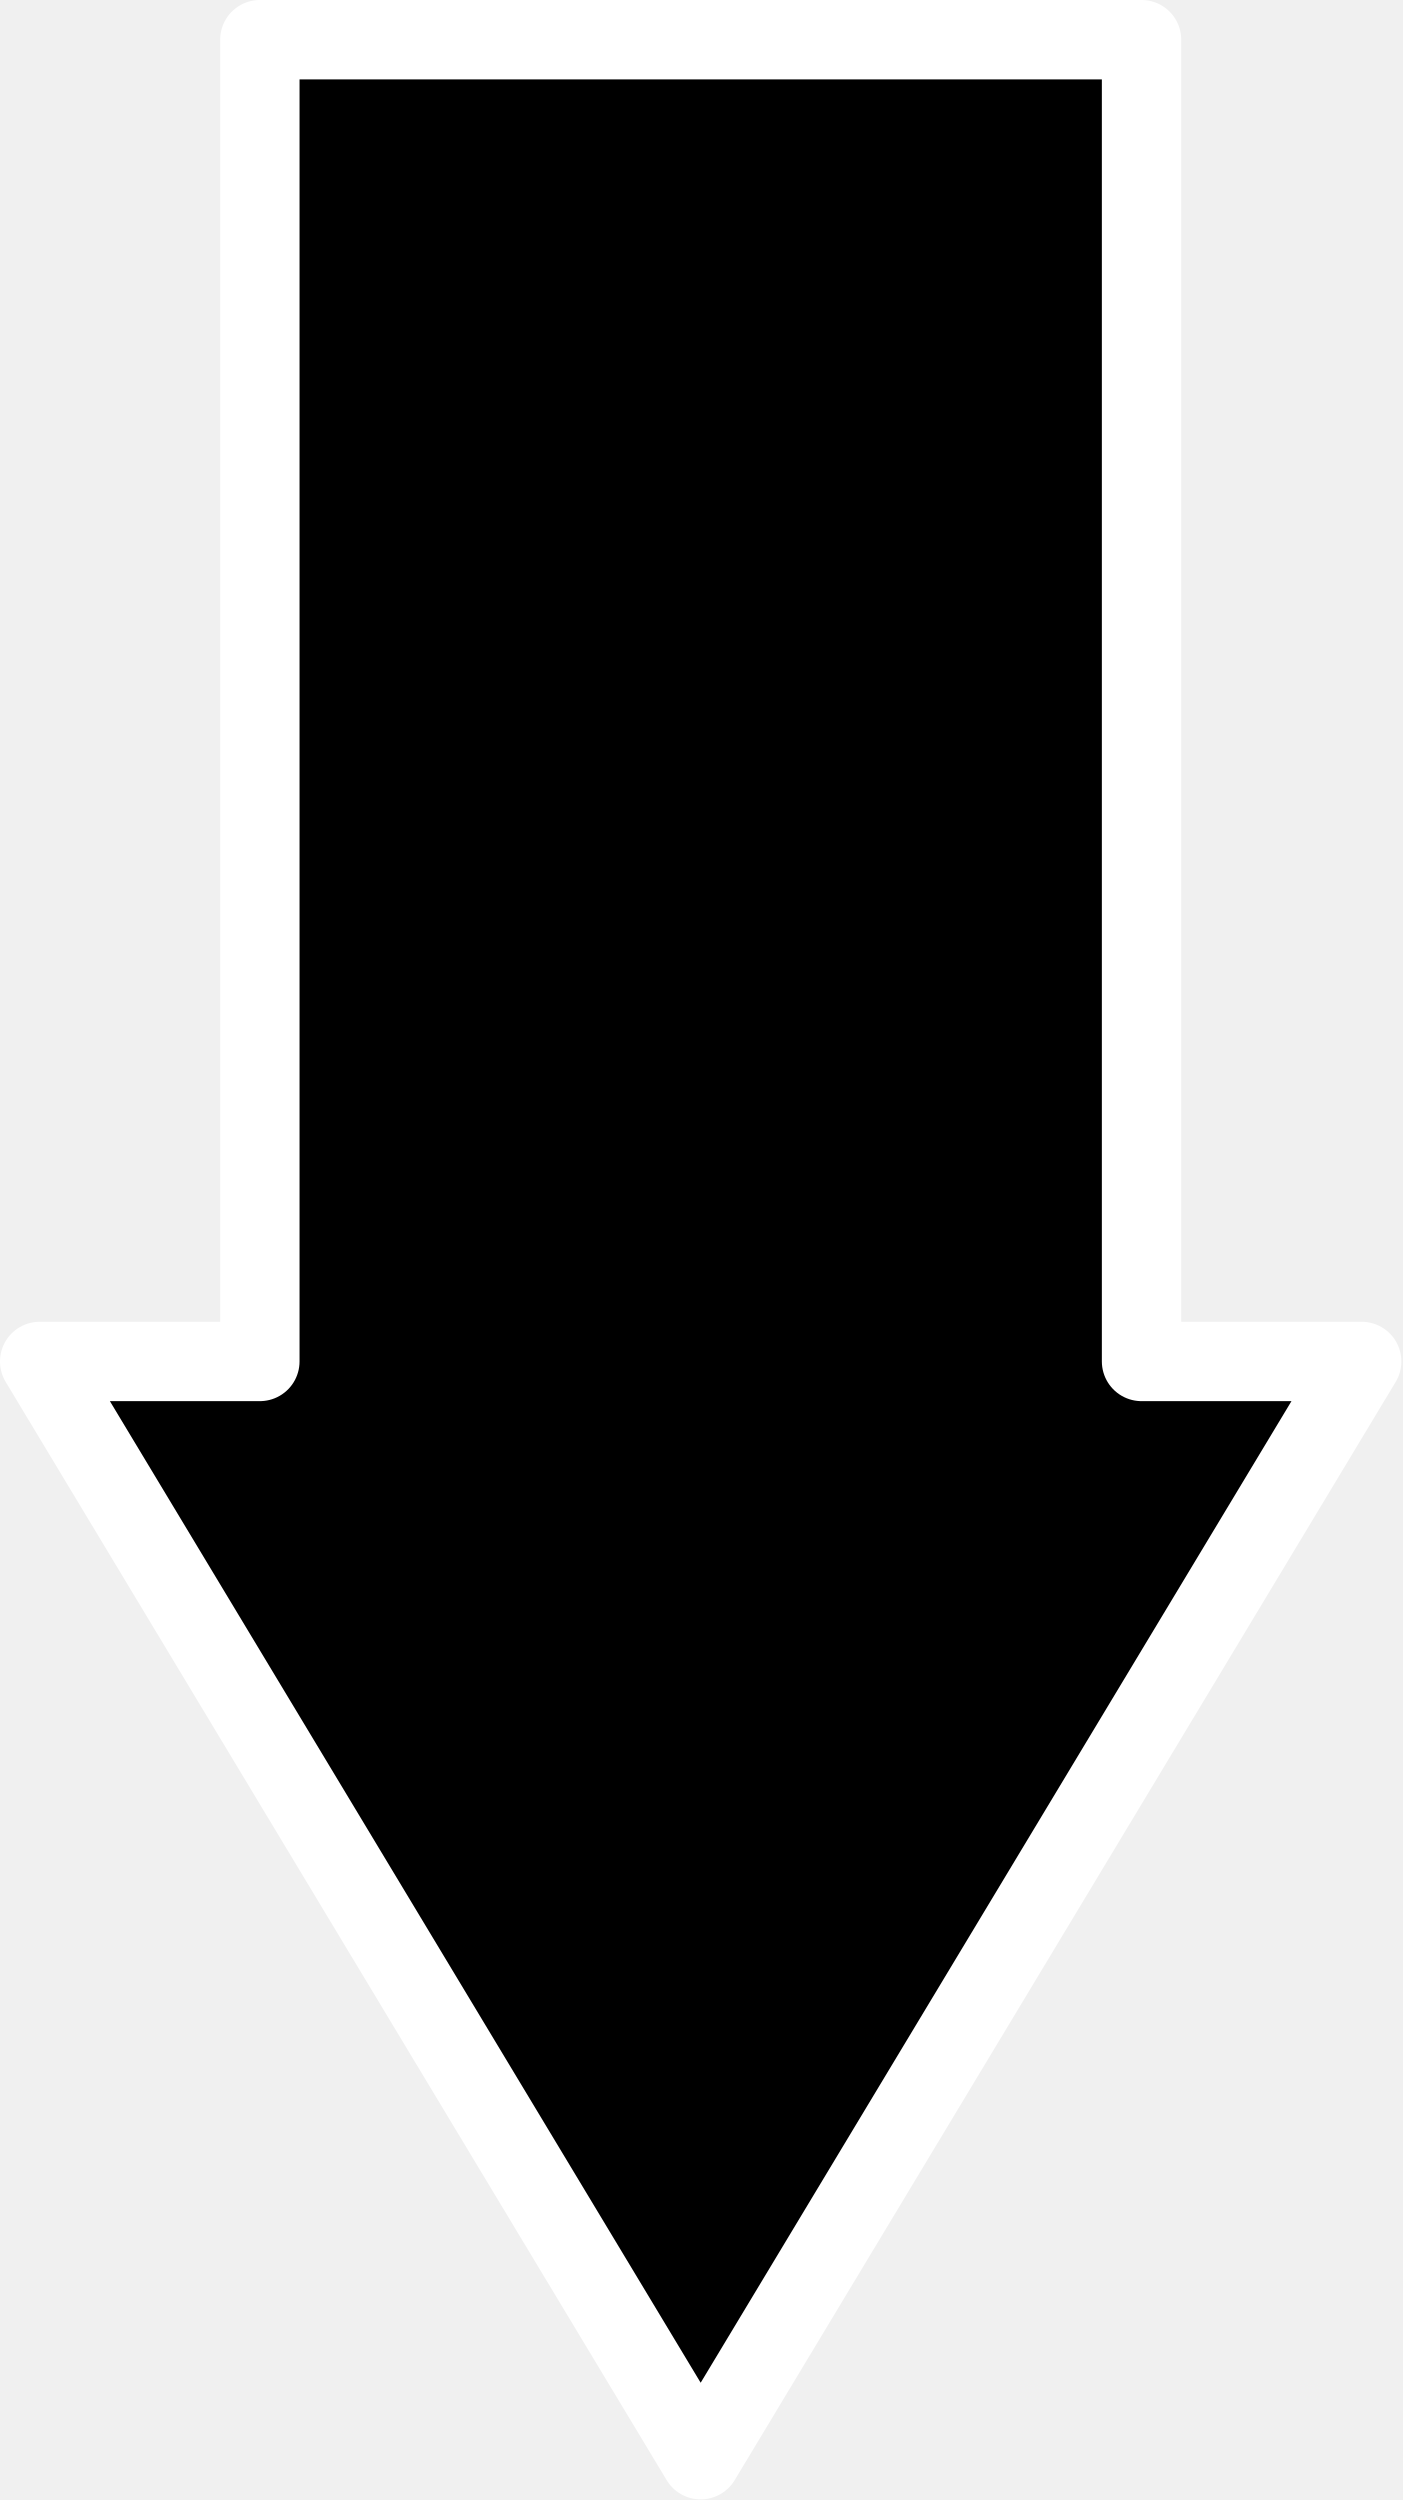
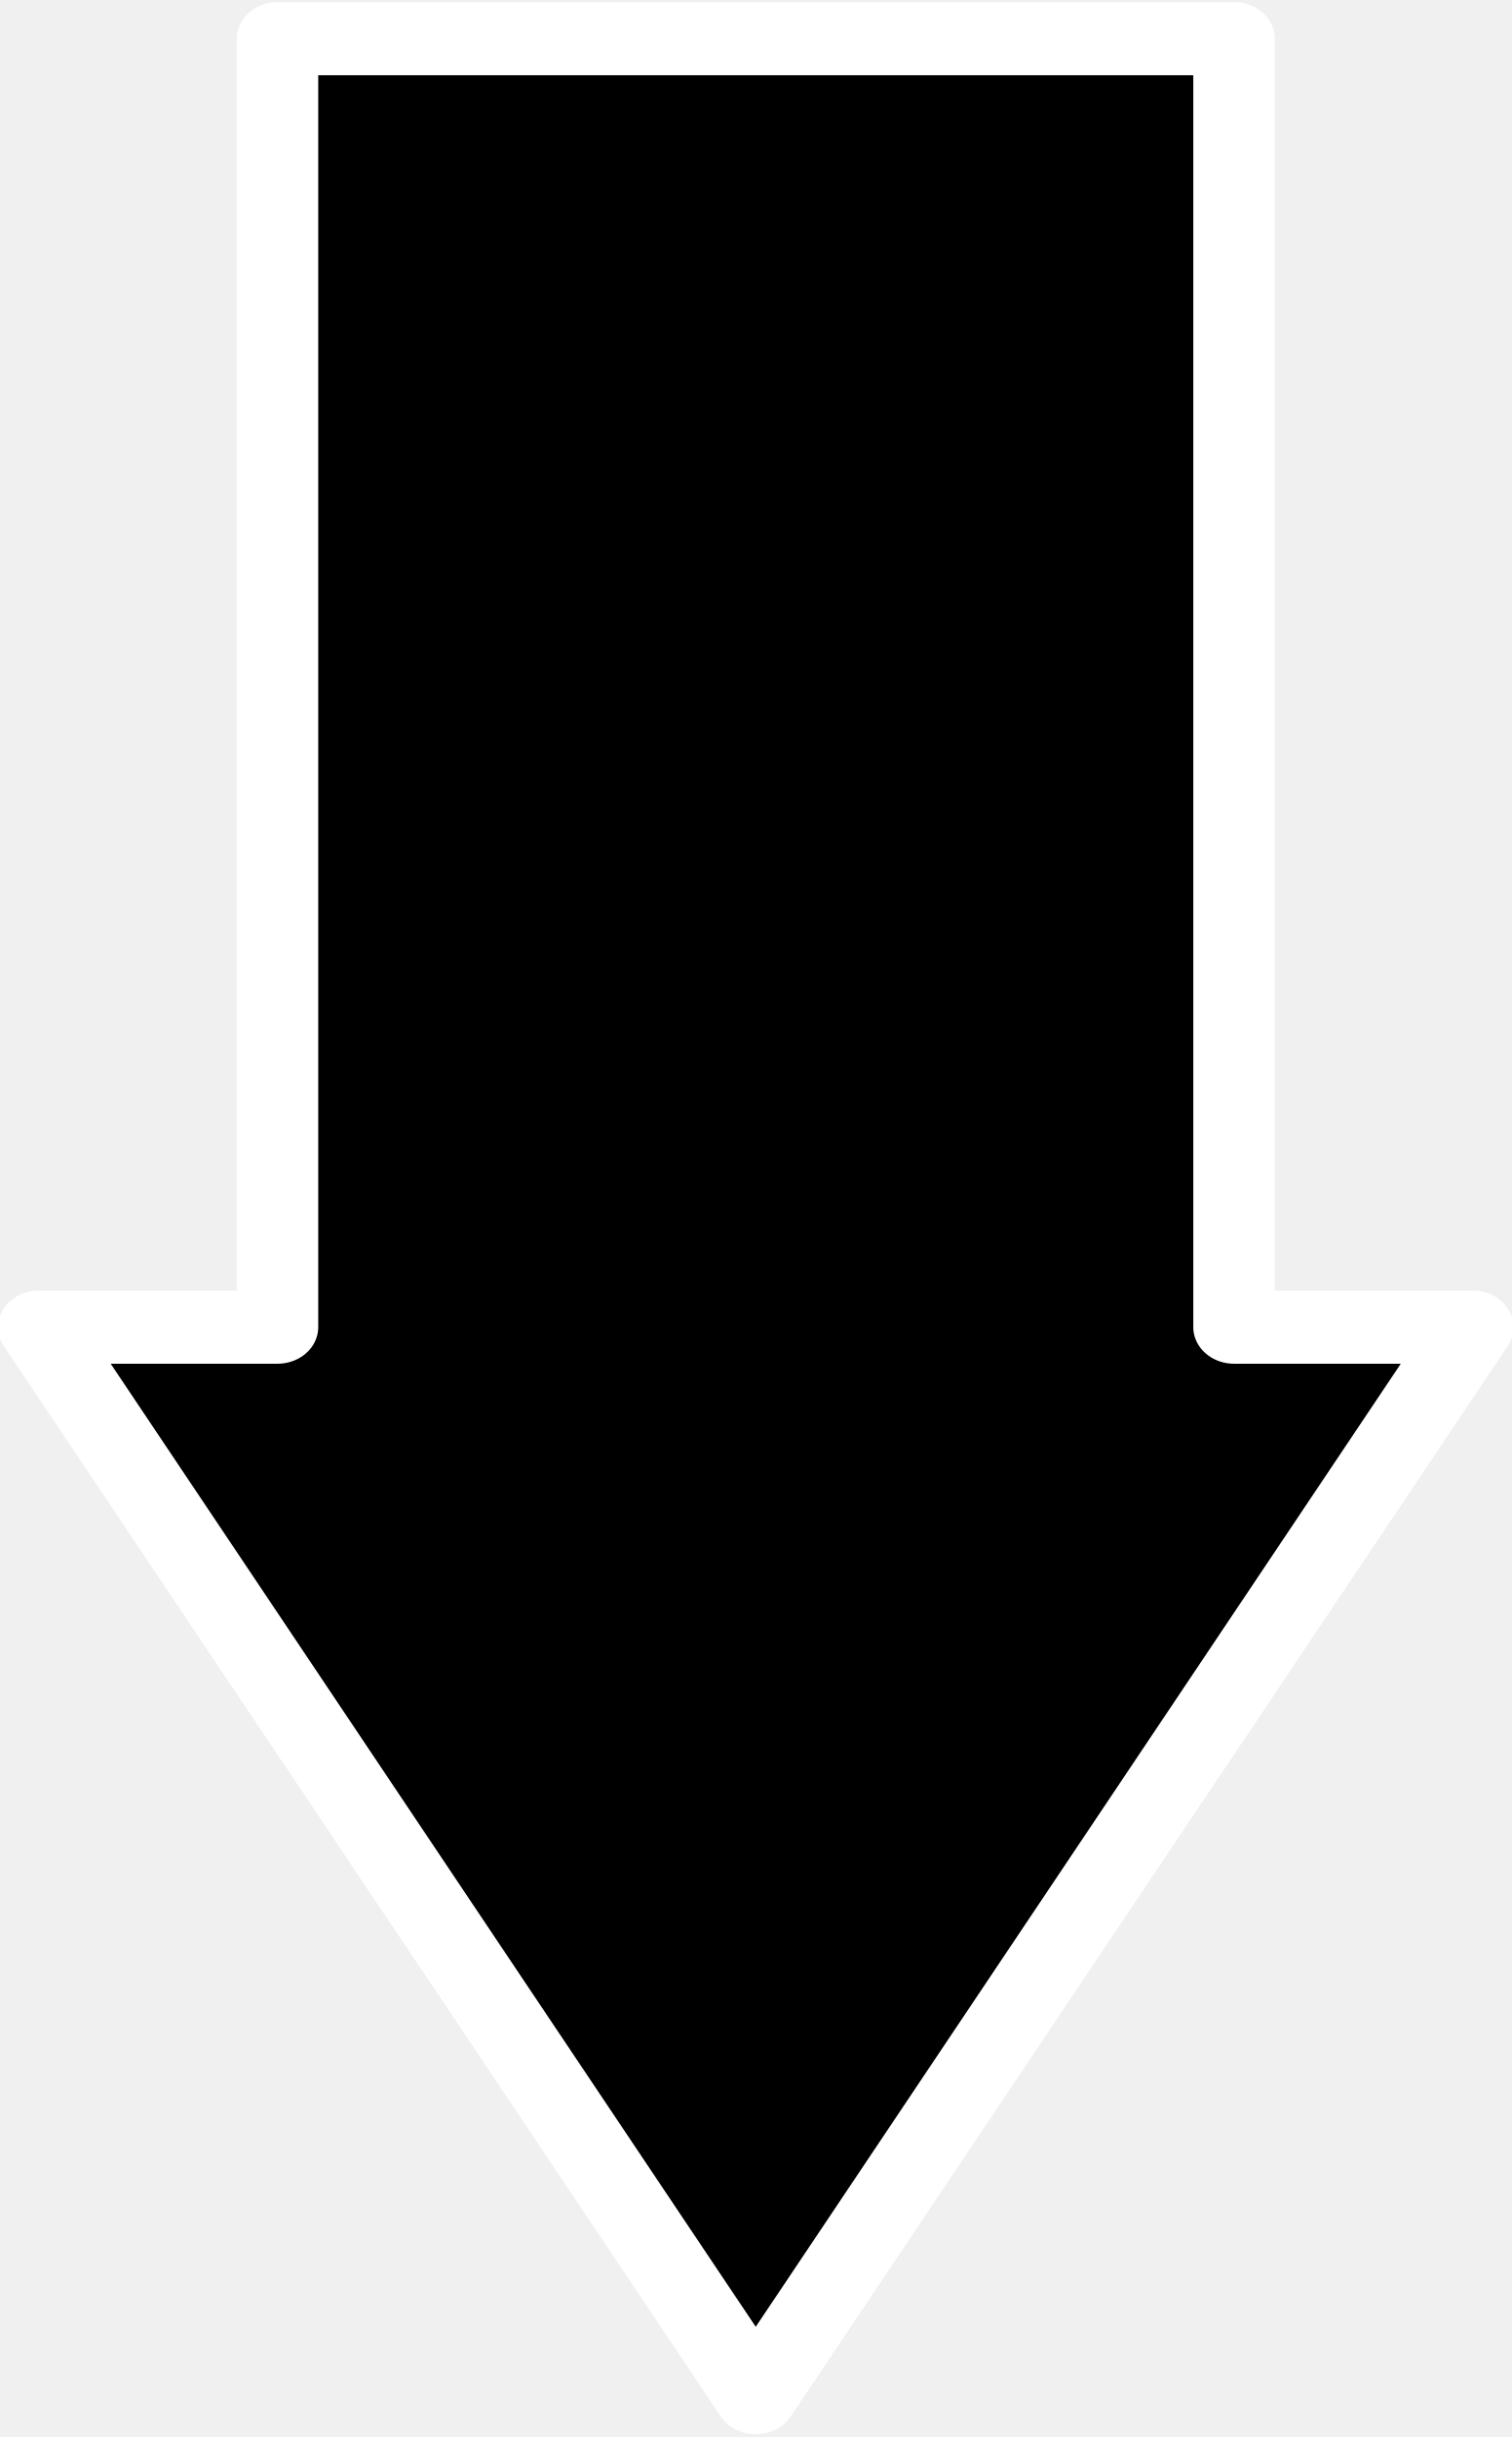
- <svg xmlns="http://www.w3.org/2000/svg" width="100%" height="100%" viewBox="0 0 424 756" version="1.1" xml:space="preserve" style="fill-rule:evenodd;clip-rule:evenodd;stroke-linecap:round;stroke-linejoin:round;stroke-miterlimit:1.5;">
+ <svg xmlns="http://www.w3.org/2000/svg" width="100%" height="100%" viewBox="0 0 469 756" version="1.1" xml:space="preserve" style="fill-rule:evenodd;clip-rule:evenodd;stroke-linecap:round;stroke-linejoin:round;stroke-miterlimit:1.5;">
  <g transform="matrix(1,0,0,1,-950.888,-169.52)">
-     <path d="M1296.09,581.225L1362.66,581.225L1162.77,913.332L962.888,581.225L1029.47,581.225L1029.47,181.52L1296.09,181.52L1296.09,581.225Z" style="stroke:white;stroke-width:24px;" />
+     <g transform="matrix(1.11279,0,0,1,-108.604,0)">
+       <path d="M1296.09,581.225L1362.66,581.225L1162.77,913.332L962.888,581.225L1029.47,581.225L1029.47,181.52L1296.09,181.52L1296.09,581.225Z" style="stroke:white;stroke-width:22.69px;" />
+     </g>
  </g>
</svg>
